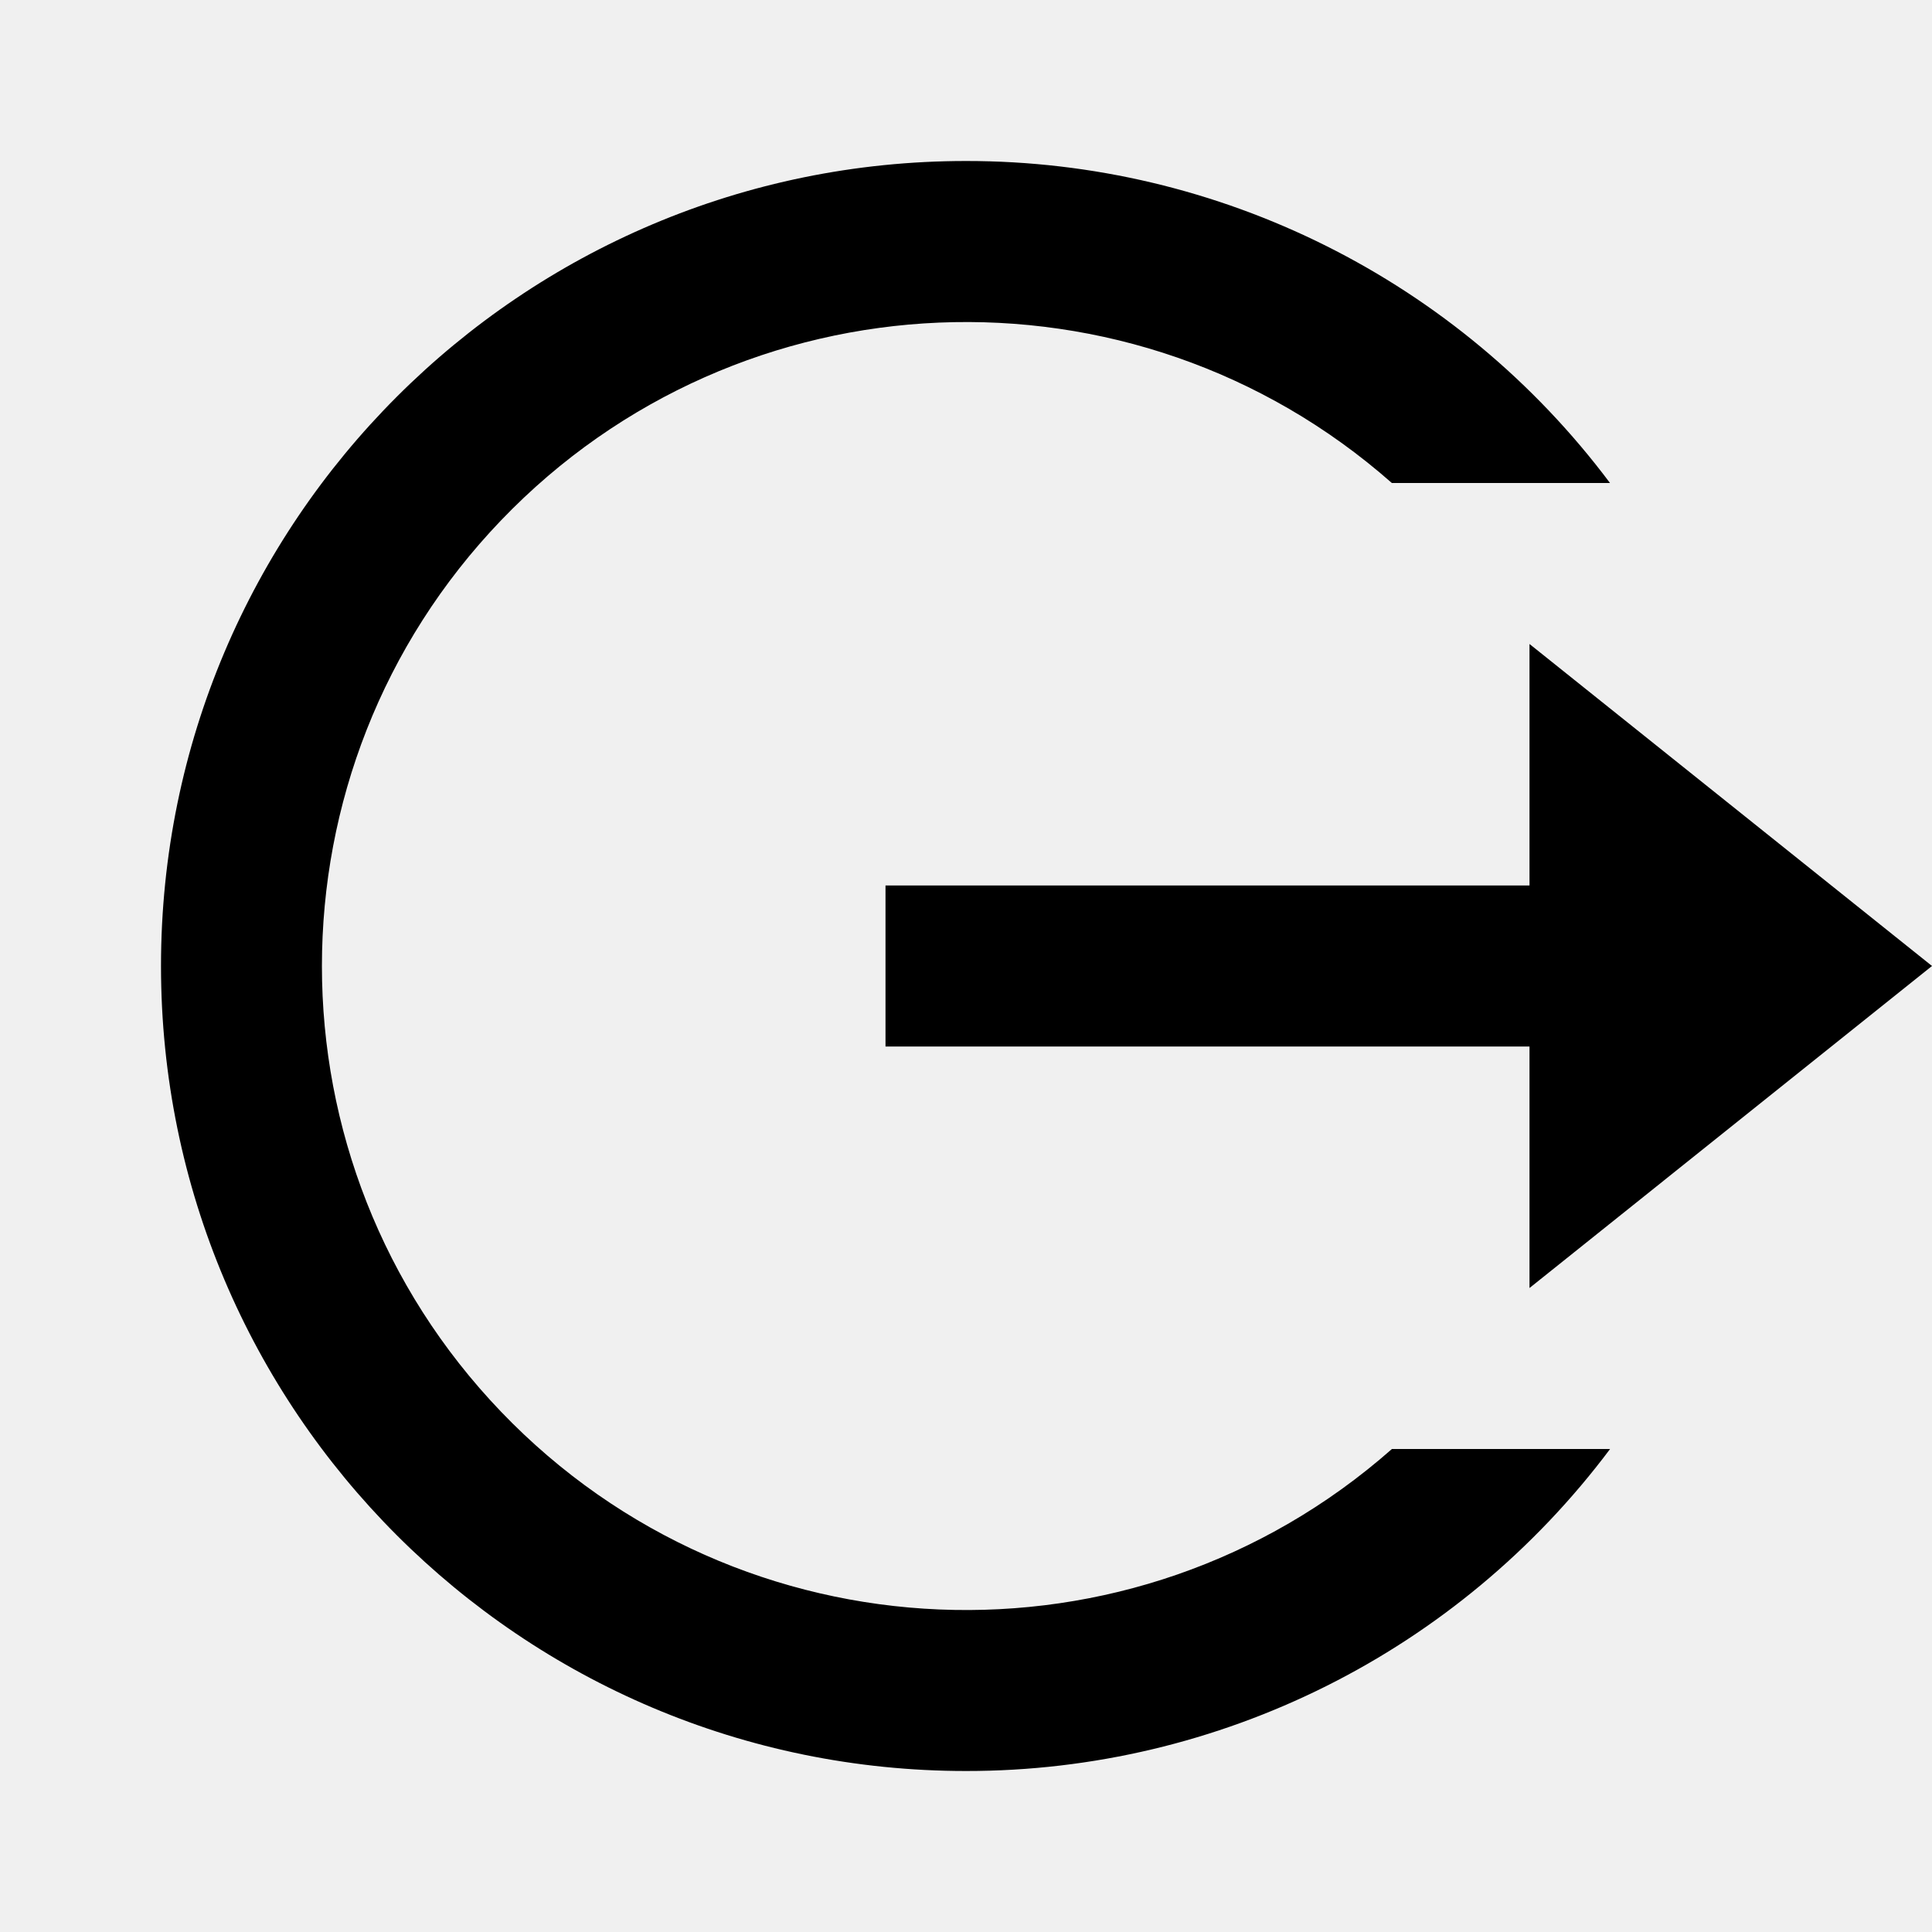
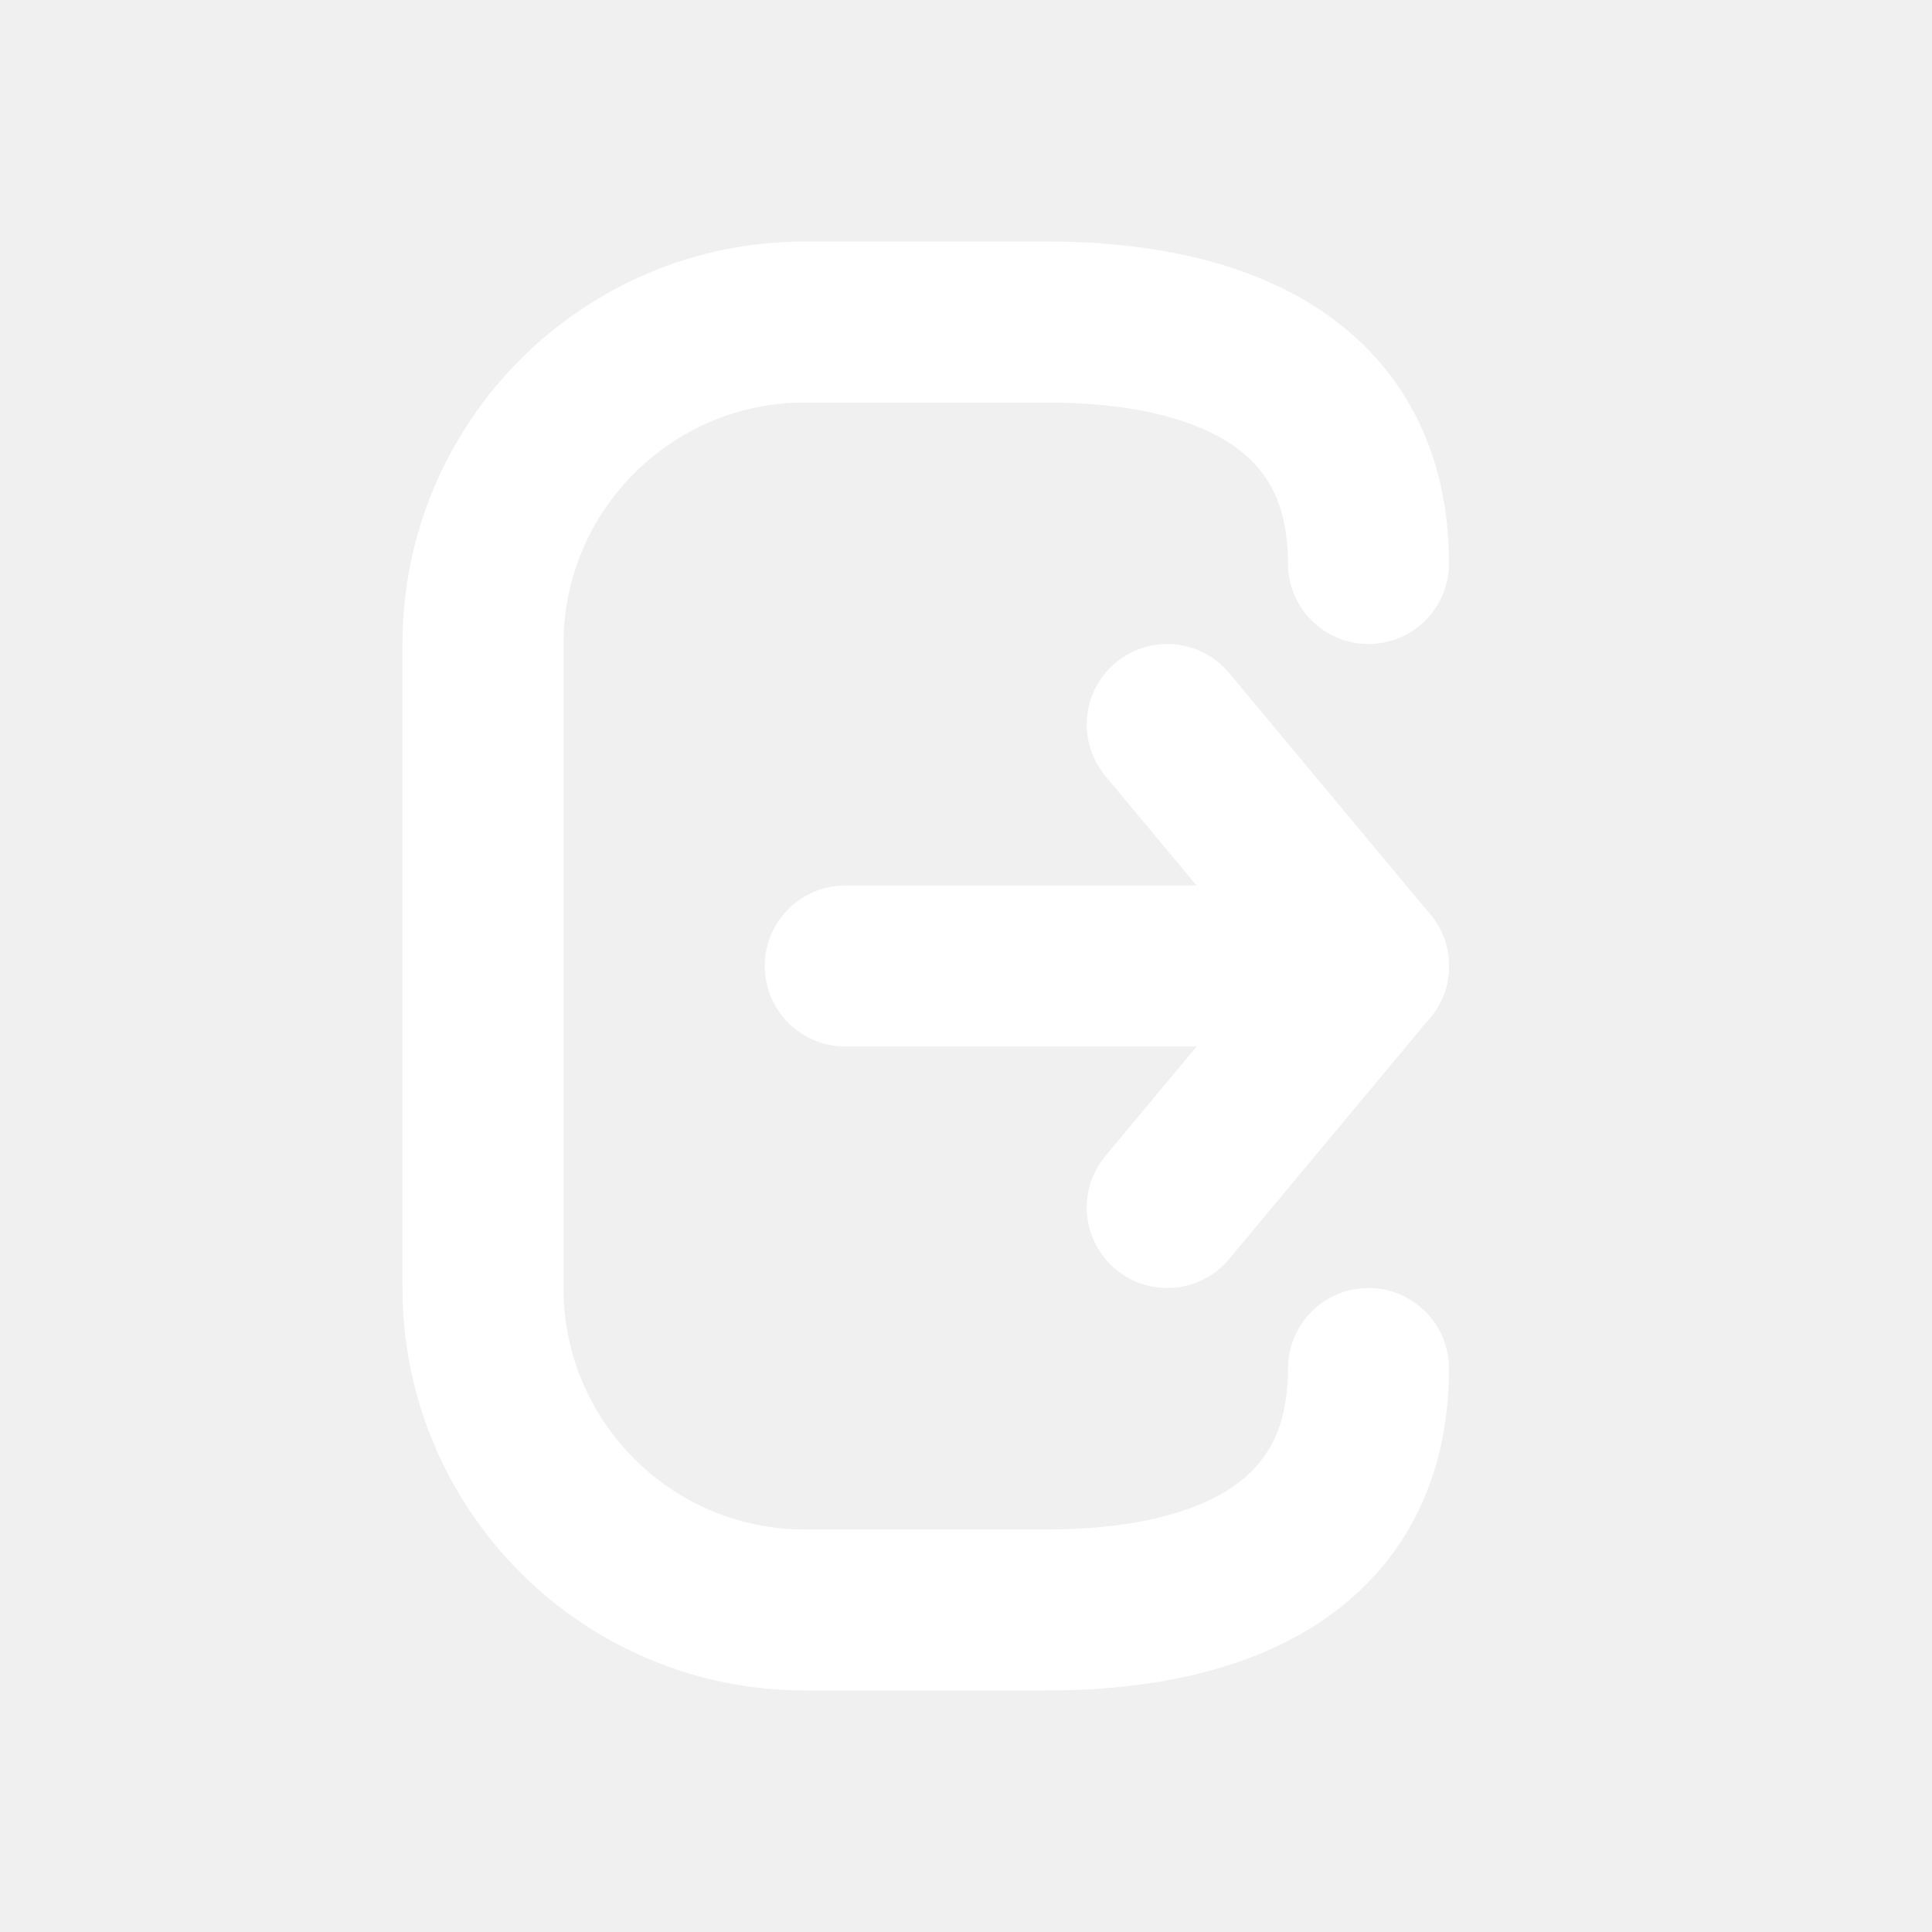
- <svg xmlns="http://www.w3.org/2000/svg" width="800px" height="800px" viewBox="0 0 24 24">
-   <g>
-     <path fill="none" d="M0 0h24v24H0z" />
-     <path d="M12 22C6.477 22 2 17.523 2 12S6.477 2 12 2a9.985 9.985 0 0 1 8 4h-2.71a8 8 0 1 0 .001 12h2.71A9.985 9.985 0 0 1 12 22zm7-6v-3h-8v-2h8V8l5 4-5 4z" />
+ <svg xmlns="http://www.w3.org/2000/svg" width="800px" height="800px" viewBox="0 0 24 24" fill="none" stroke="#ffffff">
+   <g id="SVGRepo_bgCarrier" stroke-width="0" />
+   <g id="SVGRepo_tracerCarrier" stroke-linecap="round" stroke-linejoin="round" />
+   <g id="SVGRepo_iconCarrier">
+     <path d="M10.5 12L17 12" stroke="#ffffff" stroke-width="2" stroke-linecap="round" stroke-linejoin="round" />
+     <path d="M14.5 9L17 12" stroke="#ffffff" stroke-width="2" stroke-linecap="round" stroke-linejoin="round" />
+     <path d="M14.5 15L17 12" stroke="#ffffff" stroke-width="2" stroke-linecap="round" stroke-linejoin="round" />
+     <path d="M17 17C17 19.209 15.209 20 13 20H10C7.791 20 6 18.209 6 16V8C6 5.791 7.791 4 10 4H13C15.209 4 17 4.791 17 7" stroke="#ffffff" stroke-width="2" stroke-linecap="round" stroke-linejoin="round" />
  </g>
</svg>
